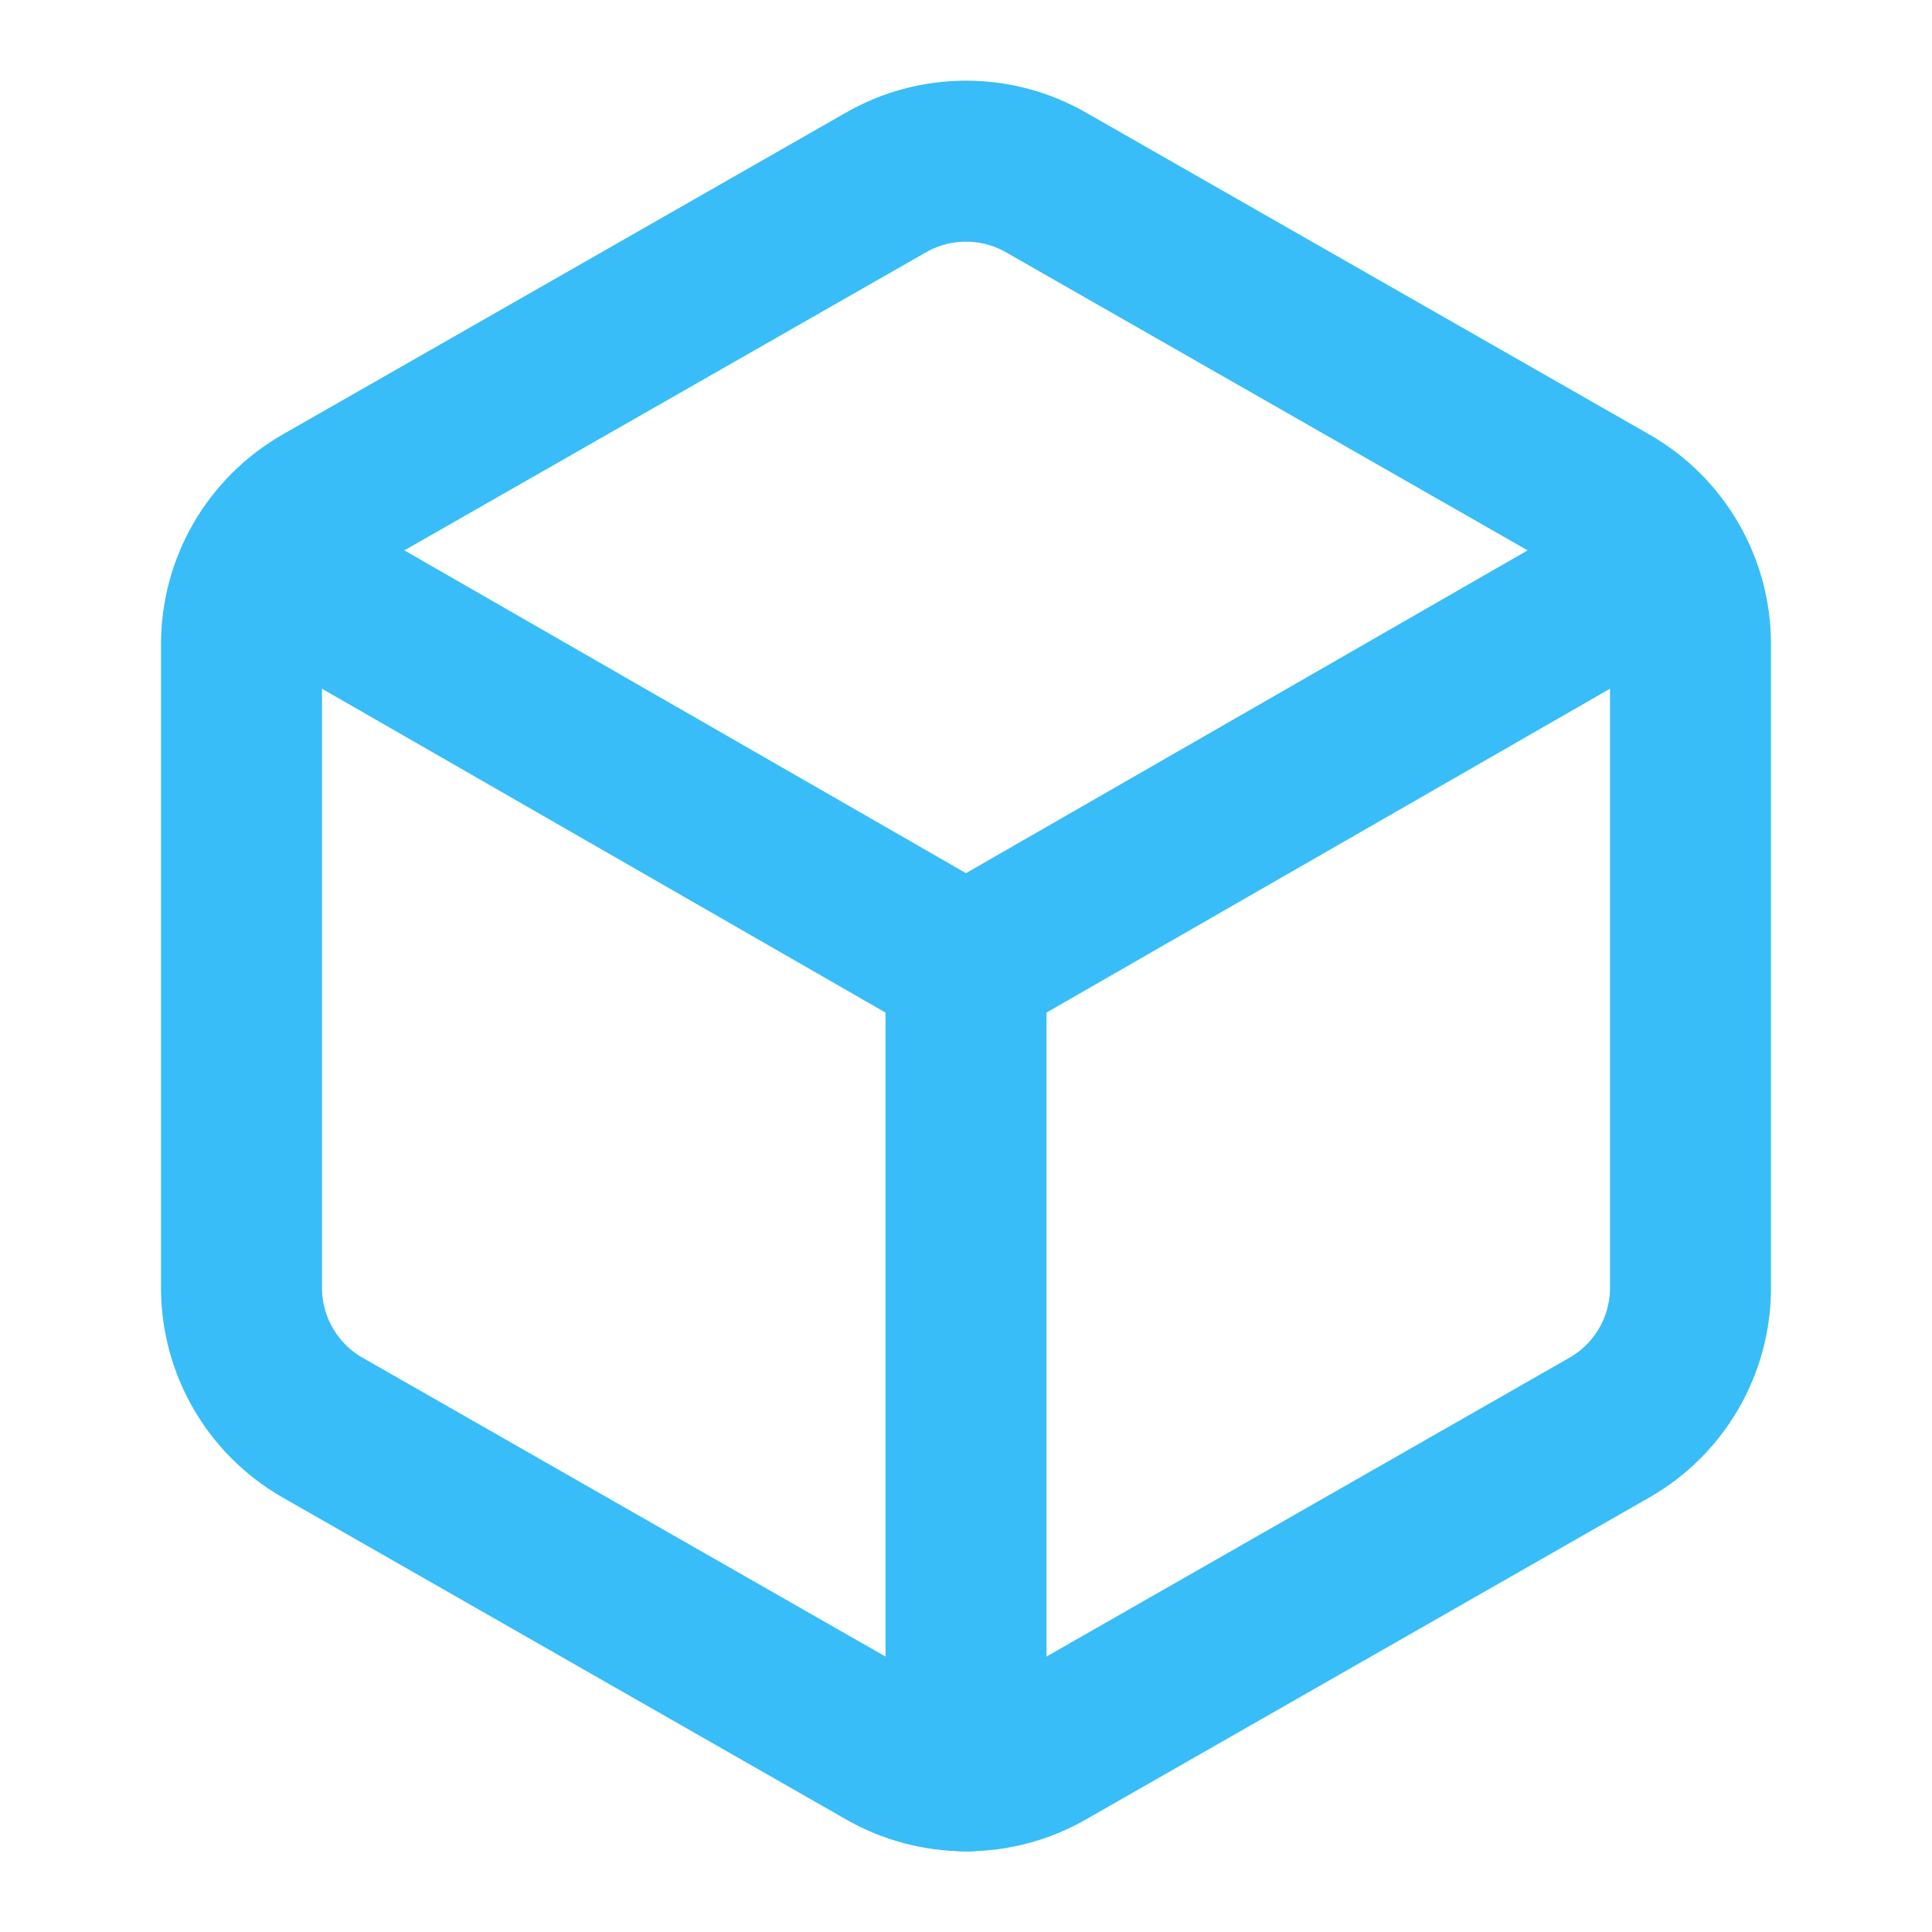
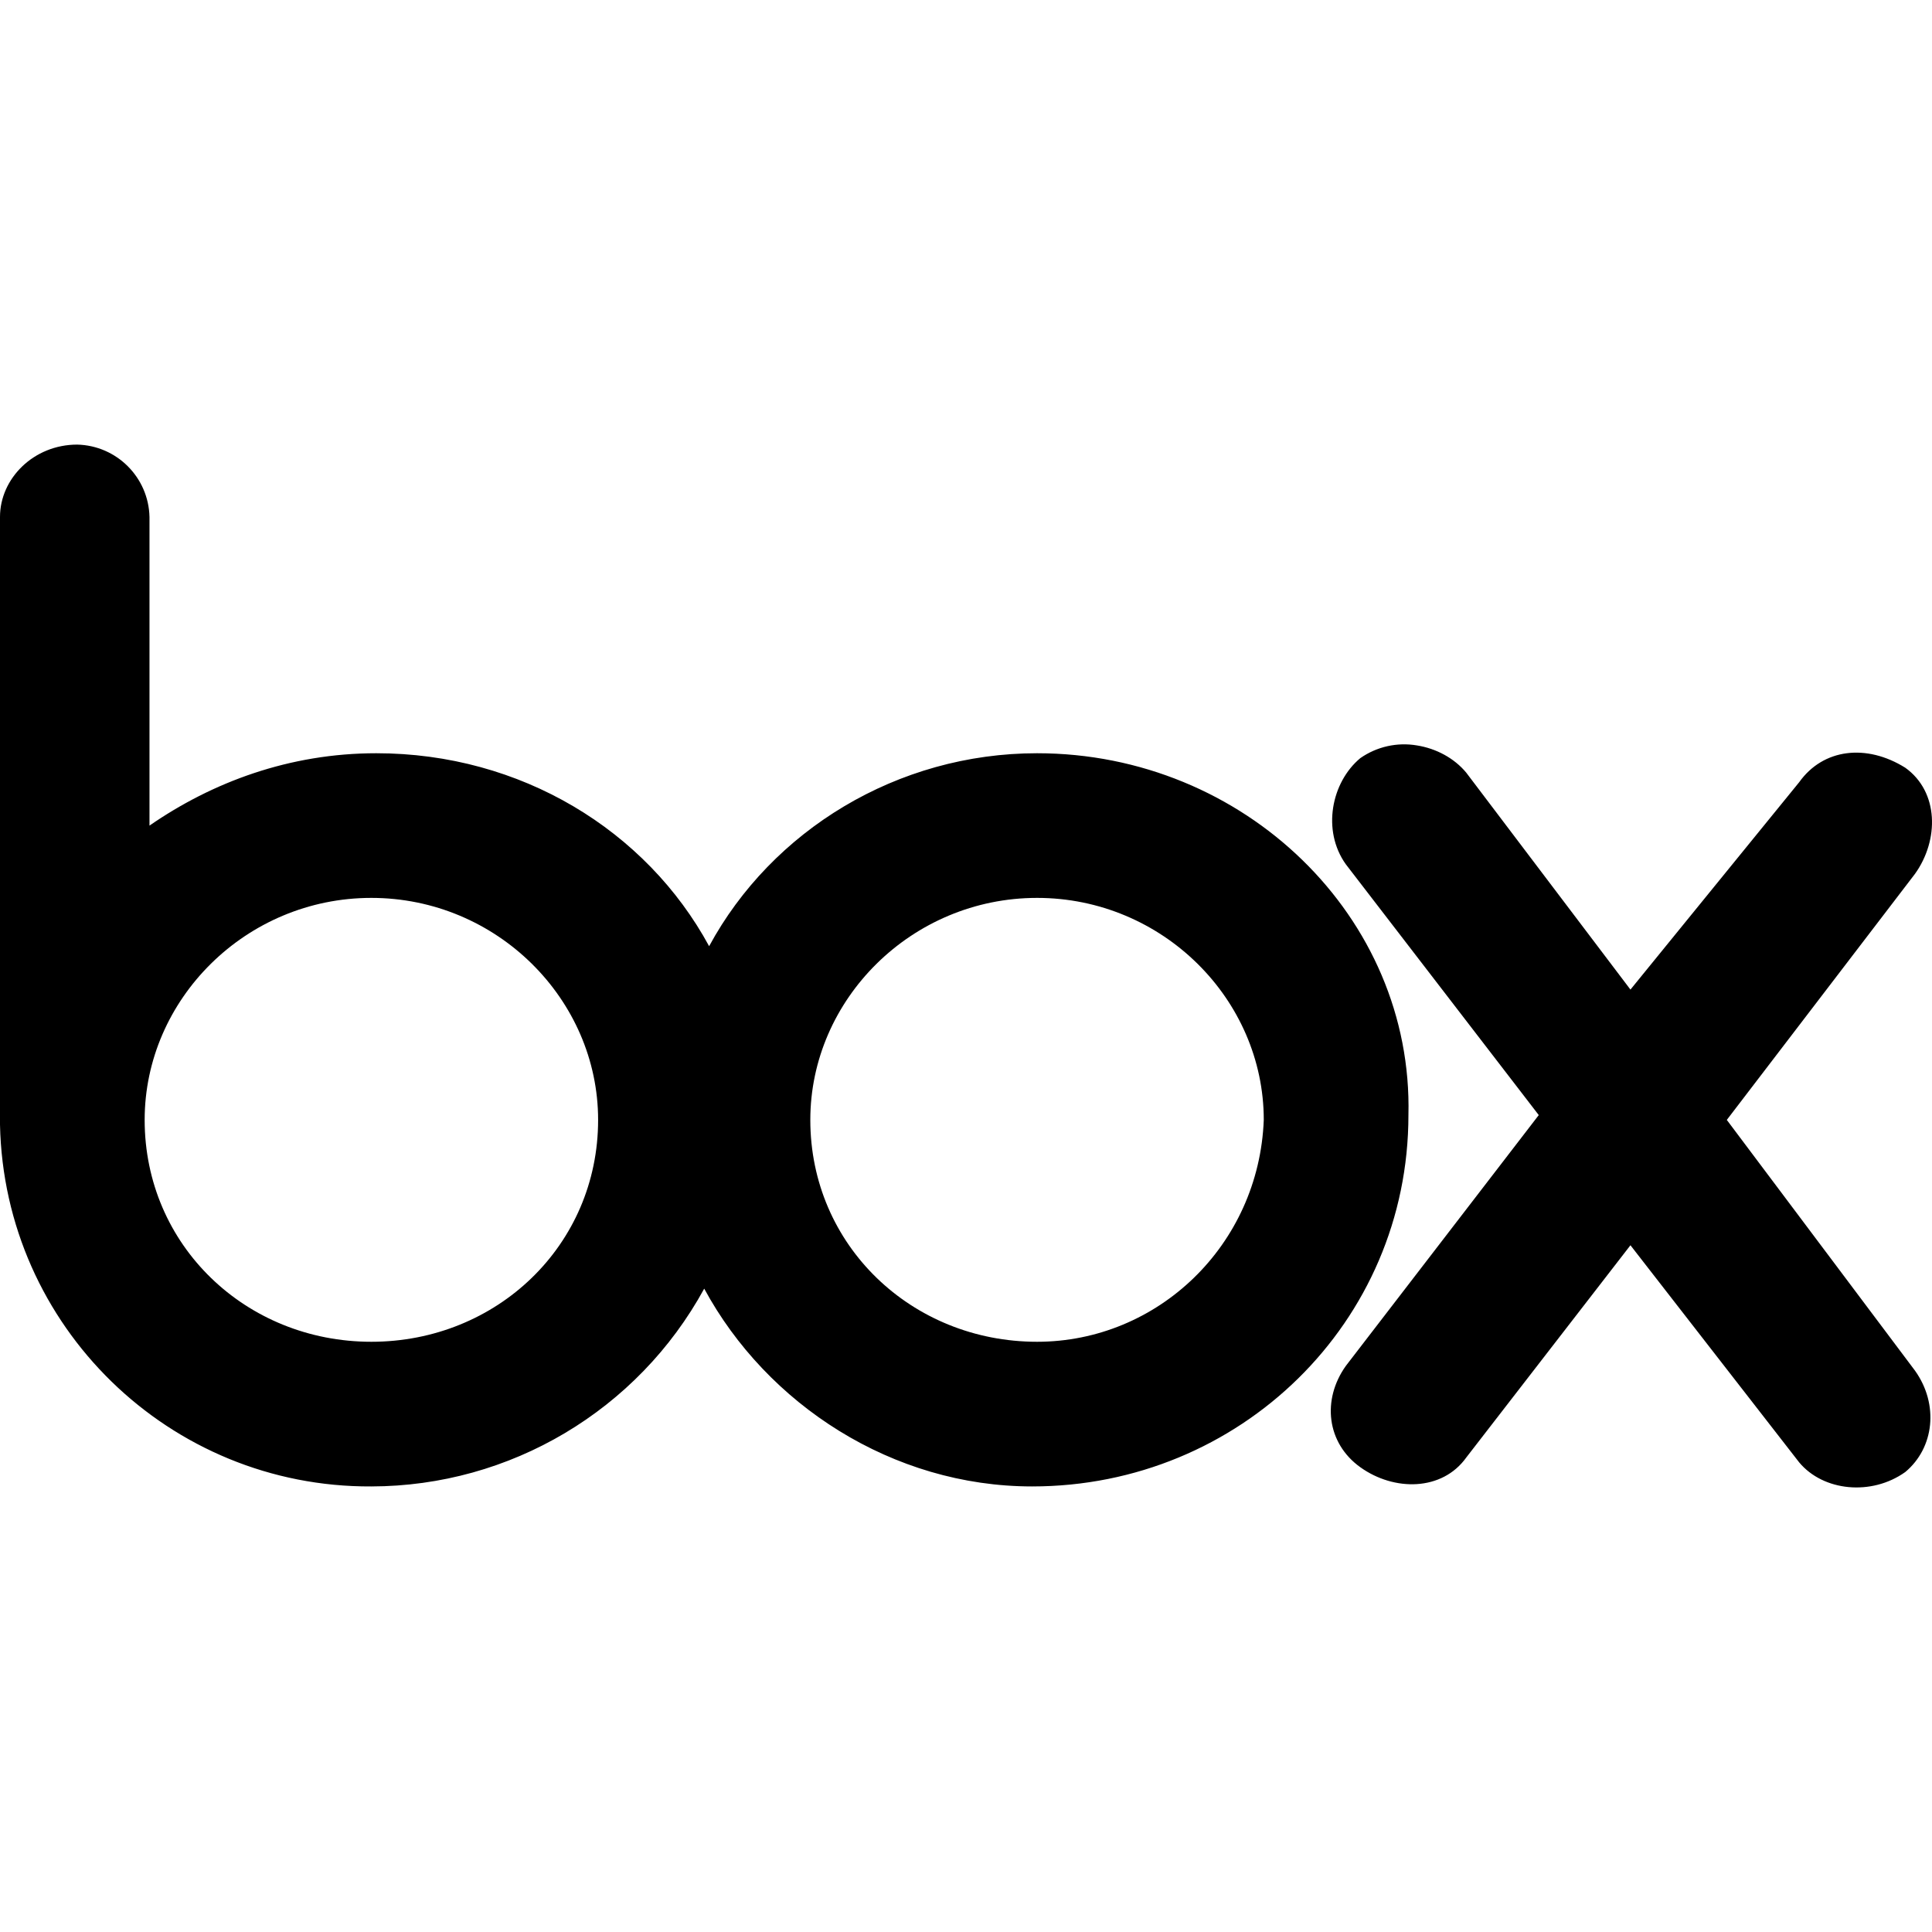
- <svg xmlns="http://www.w3.org/2000/svg" fill="none" stroke="#38bdf8" stroke-linecap="round" stroke-linejoin="round" stroke-width="2" viewBox="0 0 24 24">
-   <path d="M21 8a2 2 0 0 0-1-1.73l-7-4a2 2 0 0 0-2 0l-7 4A2 2 0 0 0 3 8v8a2 2 0 0 0 1 1.73l7 4a2 2 0 0 0 2 0l7-4A2 2 0 0 0 21 16Z" />
-   <path d="m3.3 7 8.7 5 8.7-5M12 22V12" />
+ <svg xmlns="http://www.w3.org/2000/svg" viewBox="0 0 24 24">
+   <path d="M.959 5.523c-.54 0-.959.42-.959.899v7.549a4.59 4.59 0 0 0 4.613 4.494 4.72 4.72 0 0 0 4.135-2.457c.779 1.438 2.337 2.457 4.074 2.457 2.577 0 4.674-2.037 4.674-4.613.06-2.457-2.037-4.495-4.613-4.495-1.738 0-3.295.959-4.074 2.397-.78-1.438-2.338-2.397-4.135-2.397-1.079 0-2.038.36-2.817.899V6.422a.92.92 0 0 0-.898-.899M17.602 9.26a.95.95 0 0 0-.704.158c-.36.3-.479.899-.18 1.318l2.397 3.116-2.396 3.115c-.3.42-.24.96.18 1.26.419.3 1.016.298 1.316-.122l2.039-2.636 2.096 2.697c.3.36.899.419 1.318.12.36-.3.42-.84.121-1.259l-2.338-3.115 2.338-3.057c.3-.419.298-1.018-.121-1.318-.48-.3-1.019-.24-1.318.18l-2.096 2.576-2.04-2.695c-.149-.18-.373-.3-.612-.338M4.613 11.154c1.558 0 2.817 1.26 2.817 2.758 0 1.558-1.259 2.756-2.817 2.756s-2.816-1.198-2.816-2.756c0-1.498 1.258-2.758 2.816-2.758m8.27 0c1.558 0 2.816 1.26 2.816 2.758-.06 1.558-1.318 2.756-2.816 2.756-1.558 0-2.817-1.198-2.817-2.756 0-1.498 1.259-2.758 2.817-2.758" />
</svg>
